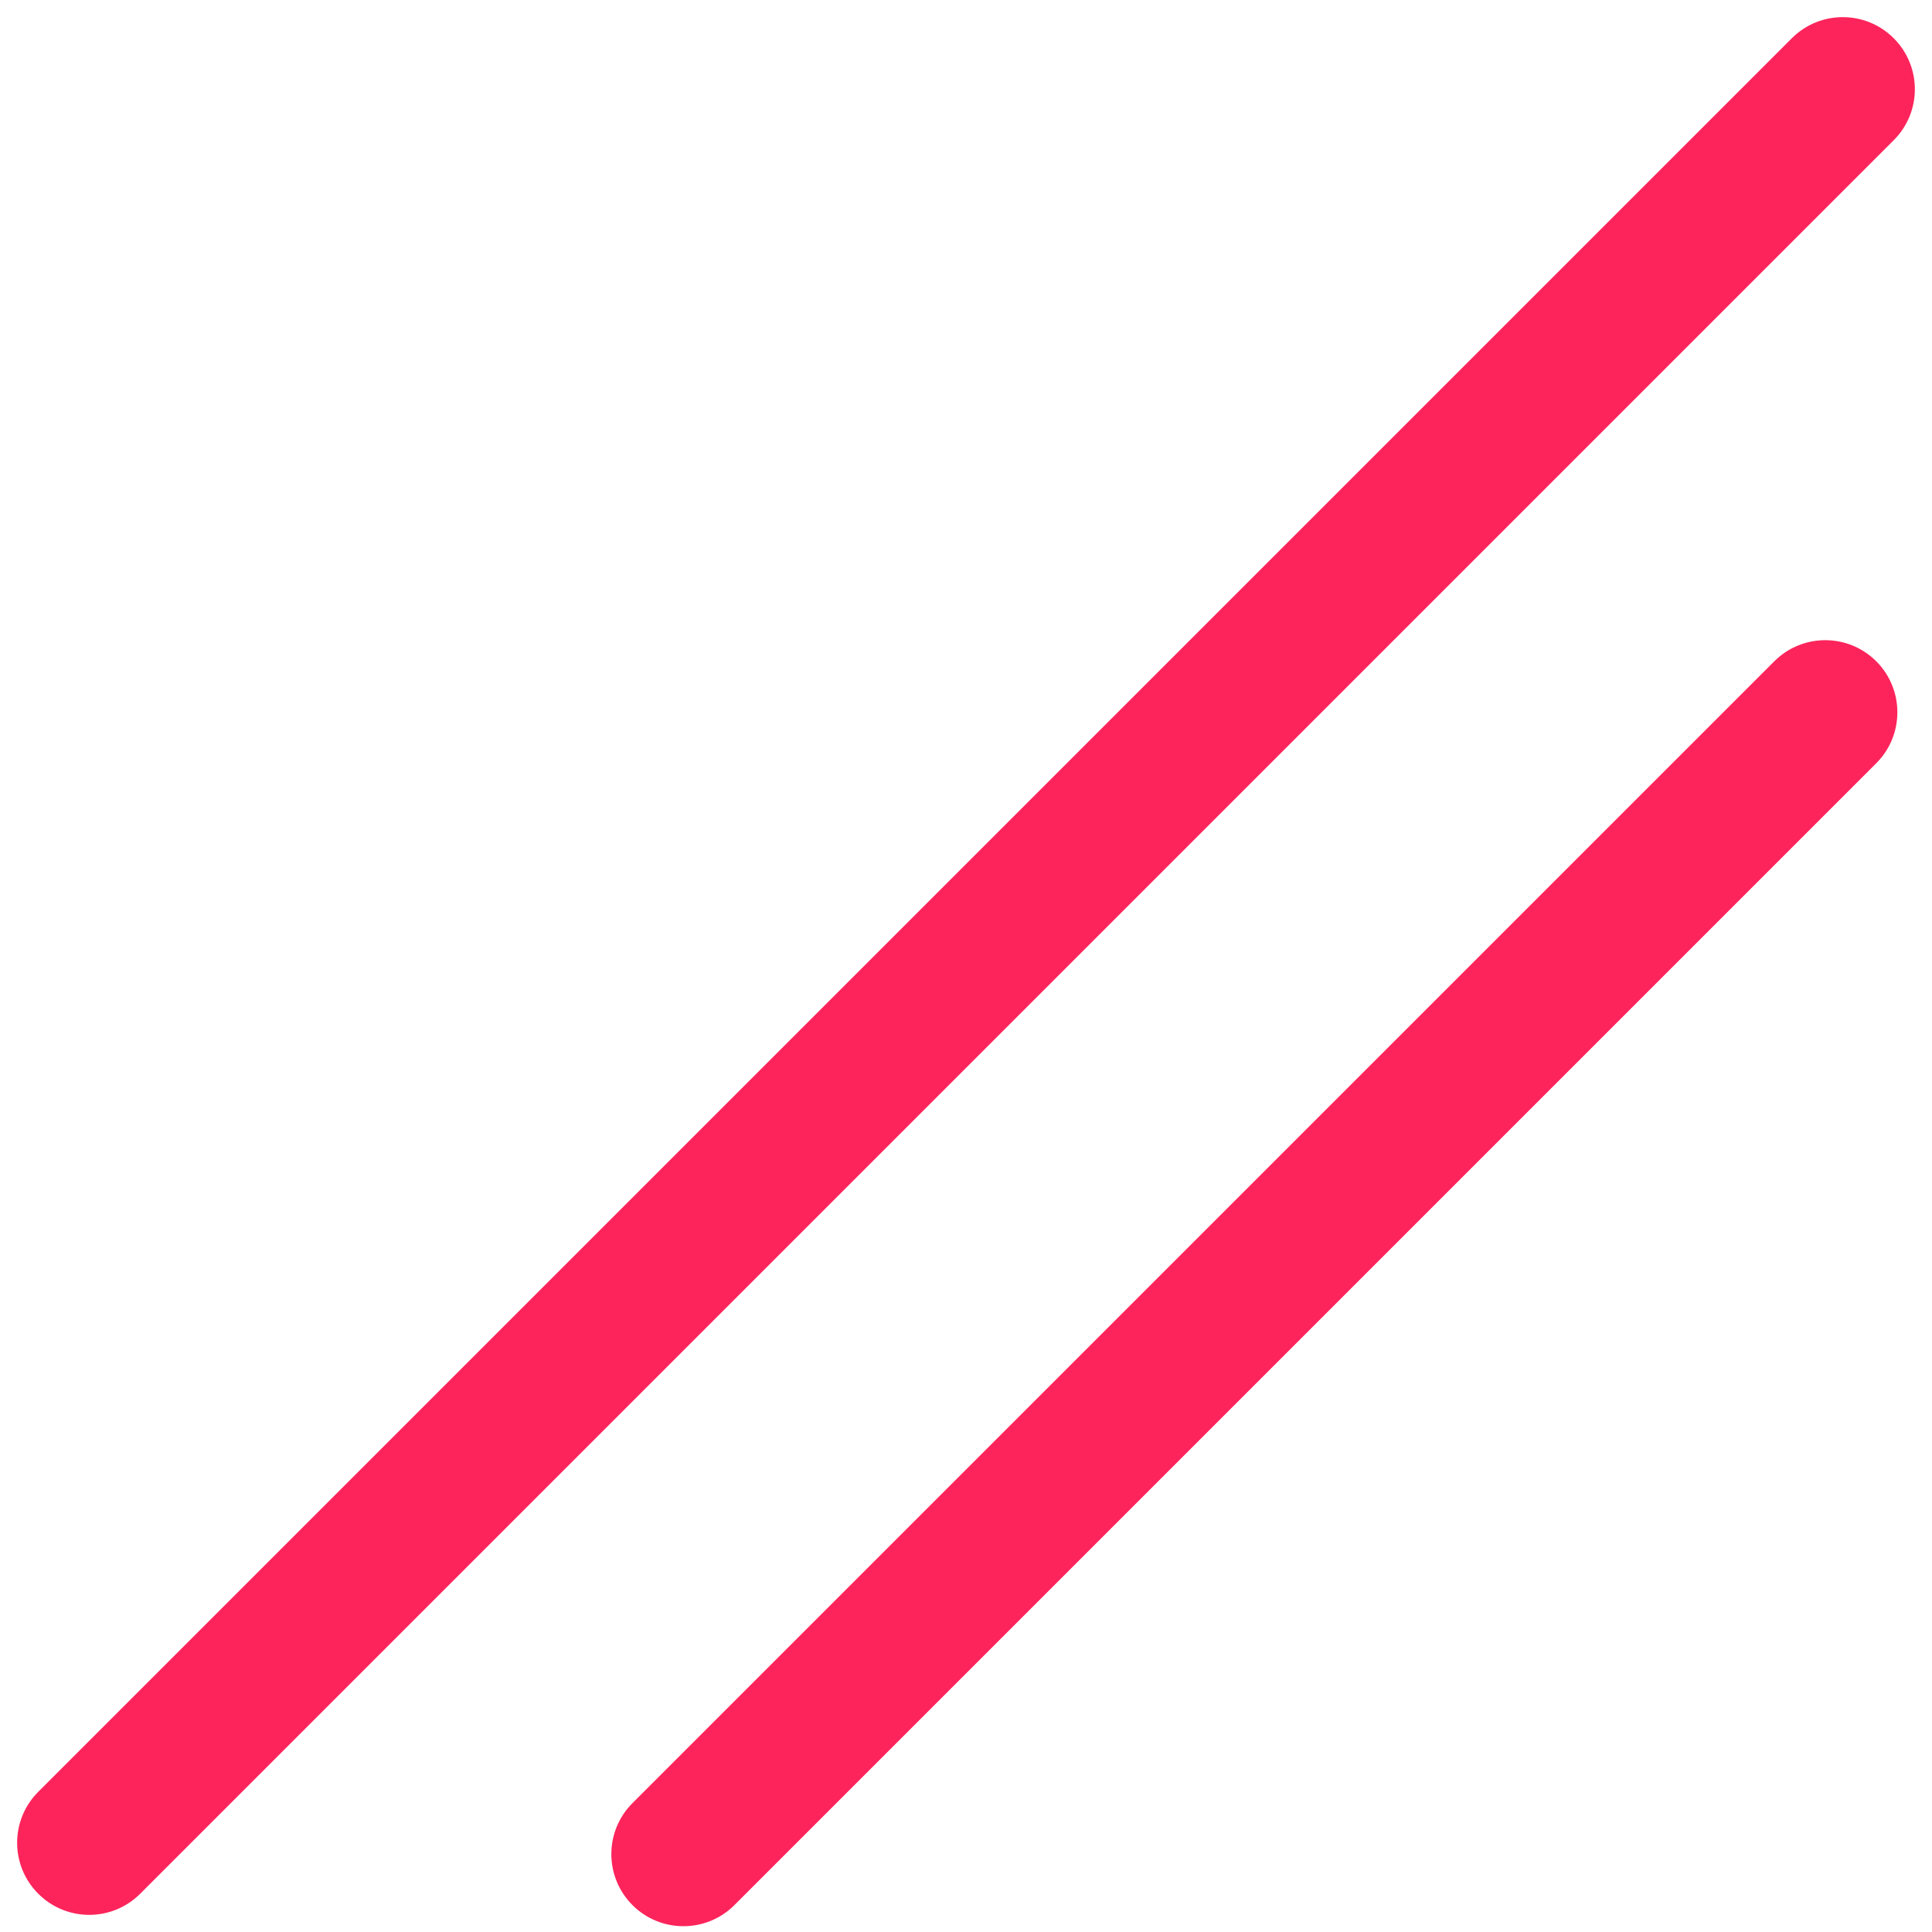
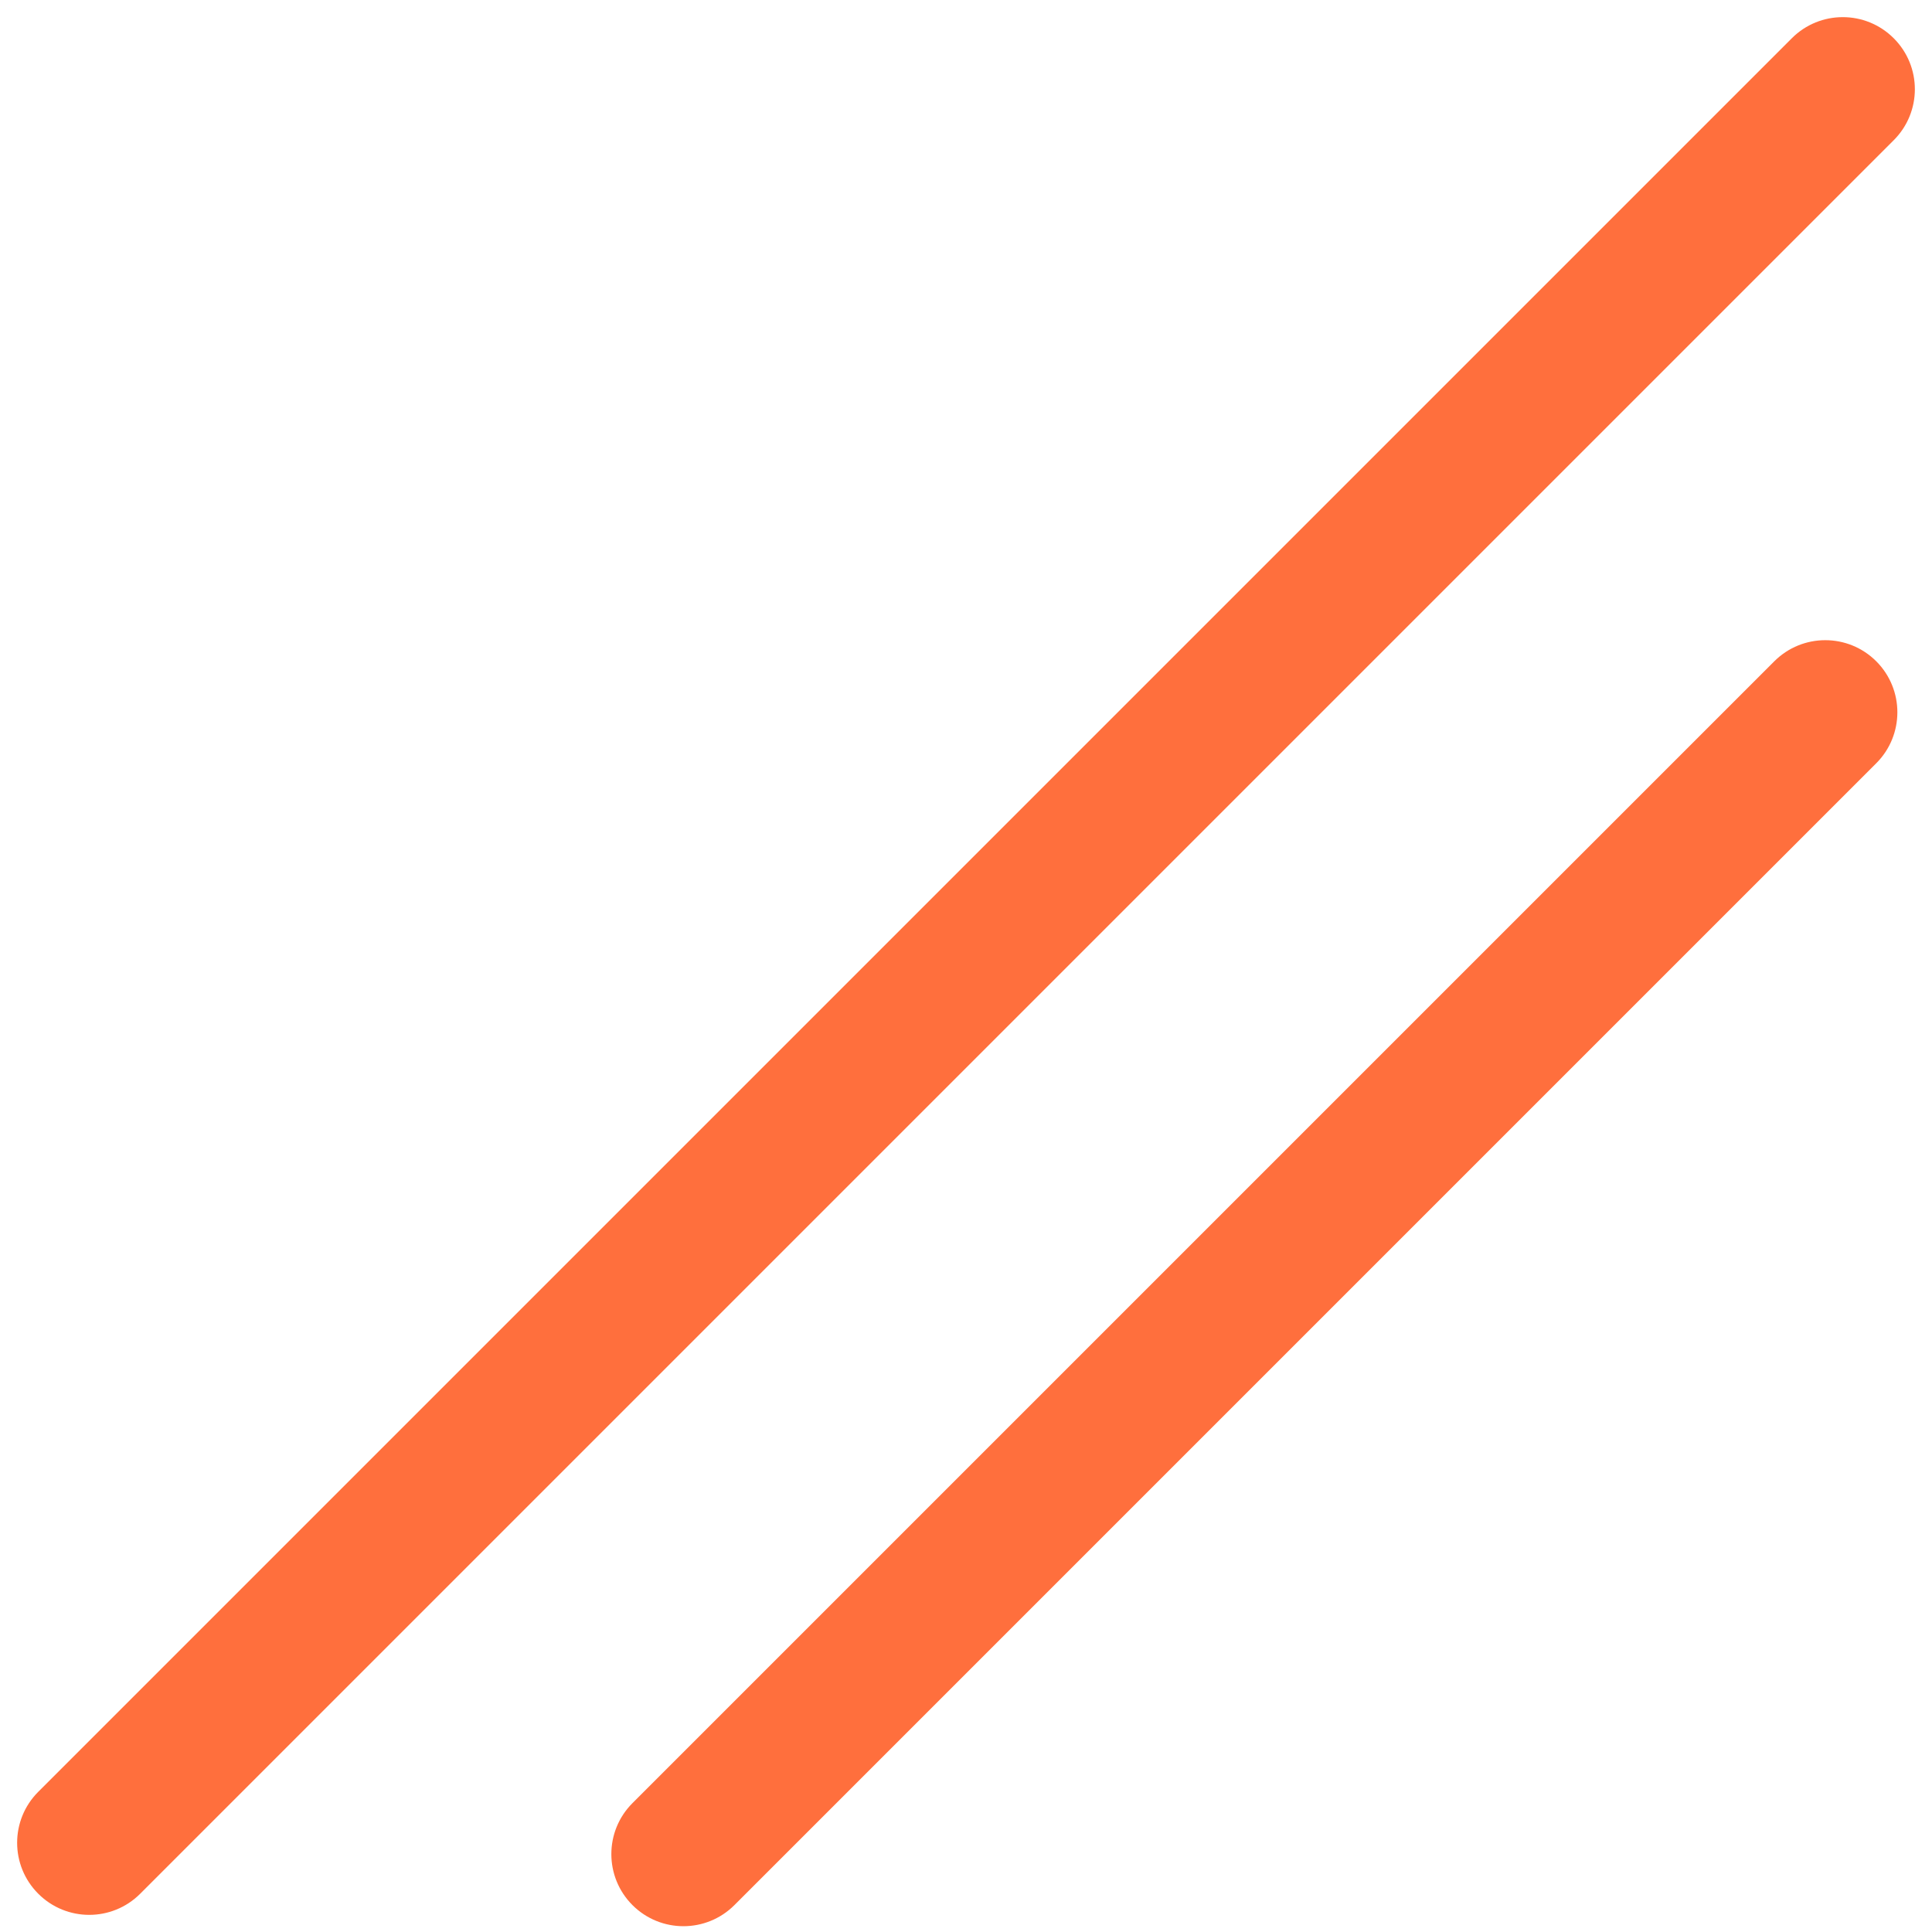
<svg xmlns="http://www.w3.org/2000/svg" width="67px" height="67px" viewBox="0 0 67 67" version="1.1">
  <g id="Page-1" stroke="none" stroke-width="1" fill="none" fill-rule="evenodd">
-     <path d="M1.327,62.138 L62.138,1.327 C63.114,0.35 64.697,0.35 65.673,1.327 C66.65,2.303 66.65,3.886 65.673,4.862 L4.862,65.673 C3.886,66.65 2.303,66.65 1.327,65.673 C0.35,64.697 0.35,63.114 1.327,62.138 Z M21.933,62.531 L61.531,22.933 C62.508,21.957 64.09,21.957 65.067,22.933 C66.043,23.91 66.043,25.492 65.067,26.469 L25.469,66.067 C24.492,67.043 22.91,67.043 21.933,66.067 C20.957,65.09 20.957,63.508 21.933,62.531 Z" id="Combined-Shape" fill="#FD245B" />
+     <path d="M1.327,62.138 L62.138,1.327 C63.114,0.35 64.697,0.35 65.673,1.327 C66.65,2.303 66.65,3.886 65.673,4.862 L4.862,65.673 C3.886,66.65 2.303,66.65 1.327,65.673 C0.35,64.697 0.35,63.114 1.327,62.138 Z M21.933,62.531 L61.531,22.933 C62.508,21.957 64.09,21.957 65.067,22.933 C66.043,23.91 66.043,25.492 65.067,26.469 L25.469,66.067 C24.492,67.043 22.91,67.043 21.933,66.067 C20.957,65.09 20.957,63.508 21.933,62.531 Z" id="Combined-Shape" fill="#FF6F3D" />
  </g>
</svg>
